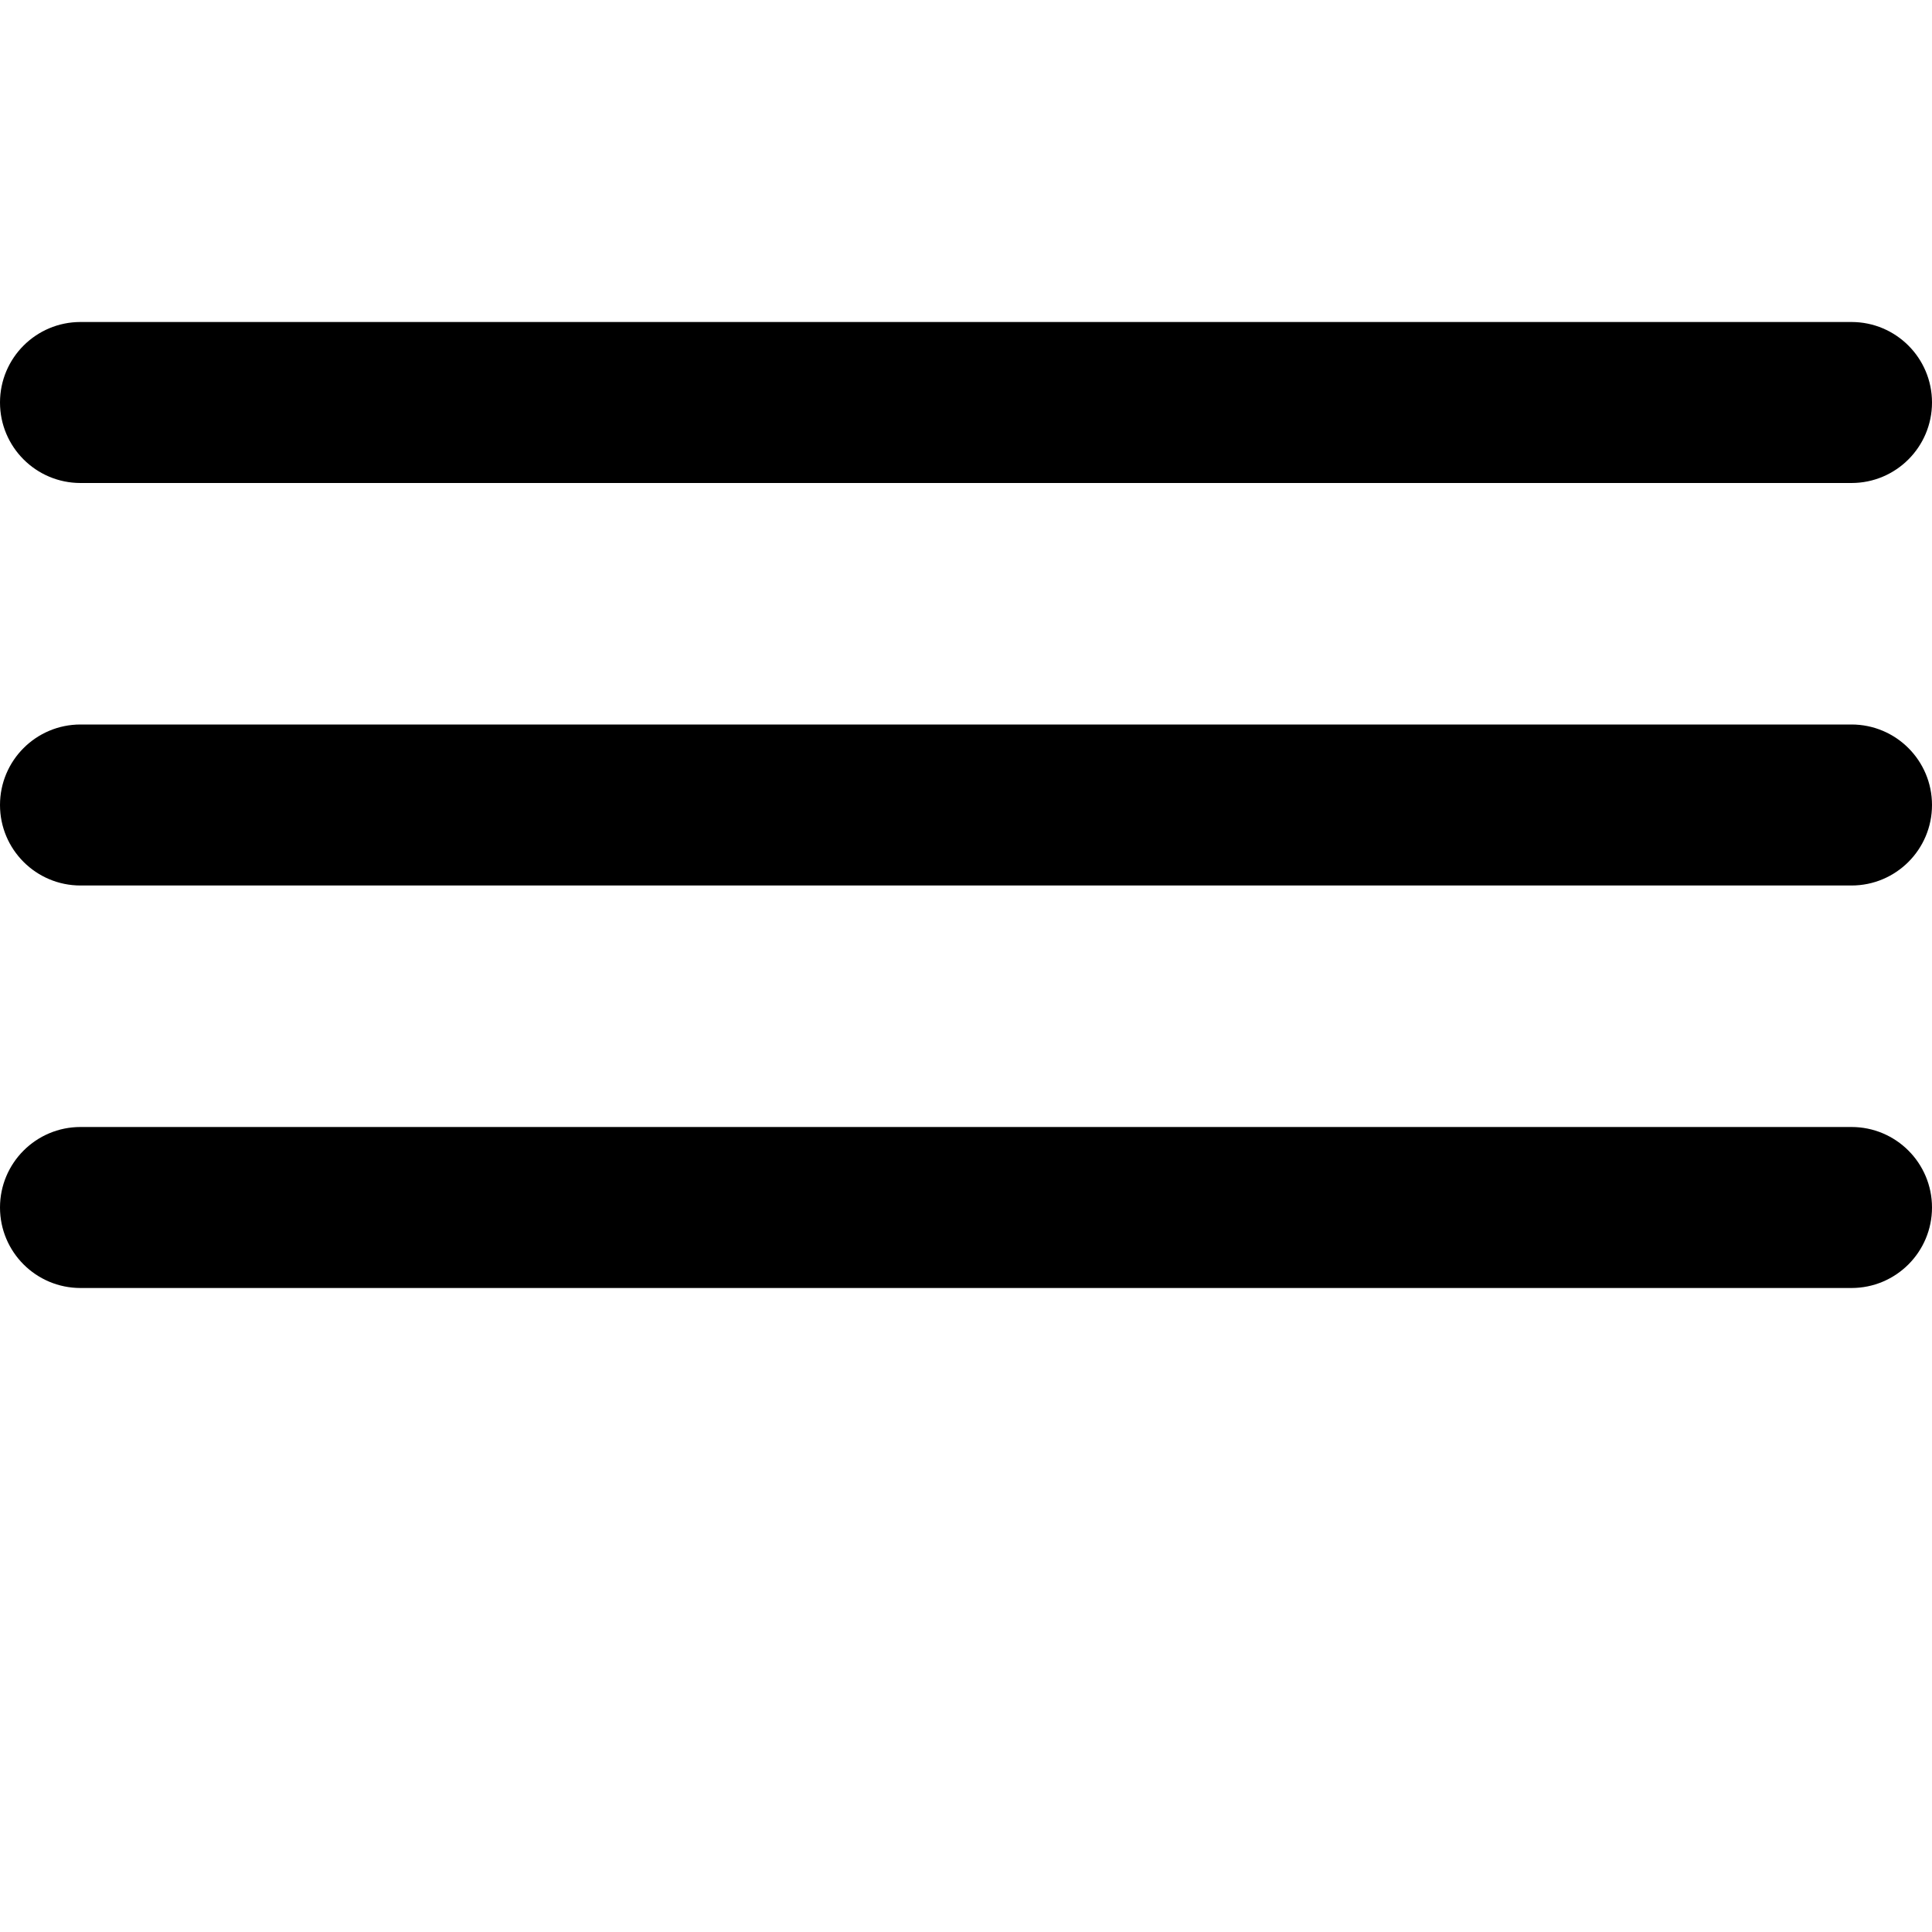
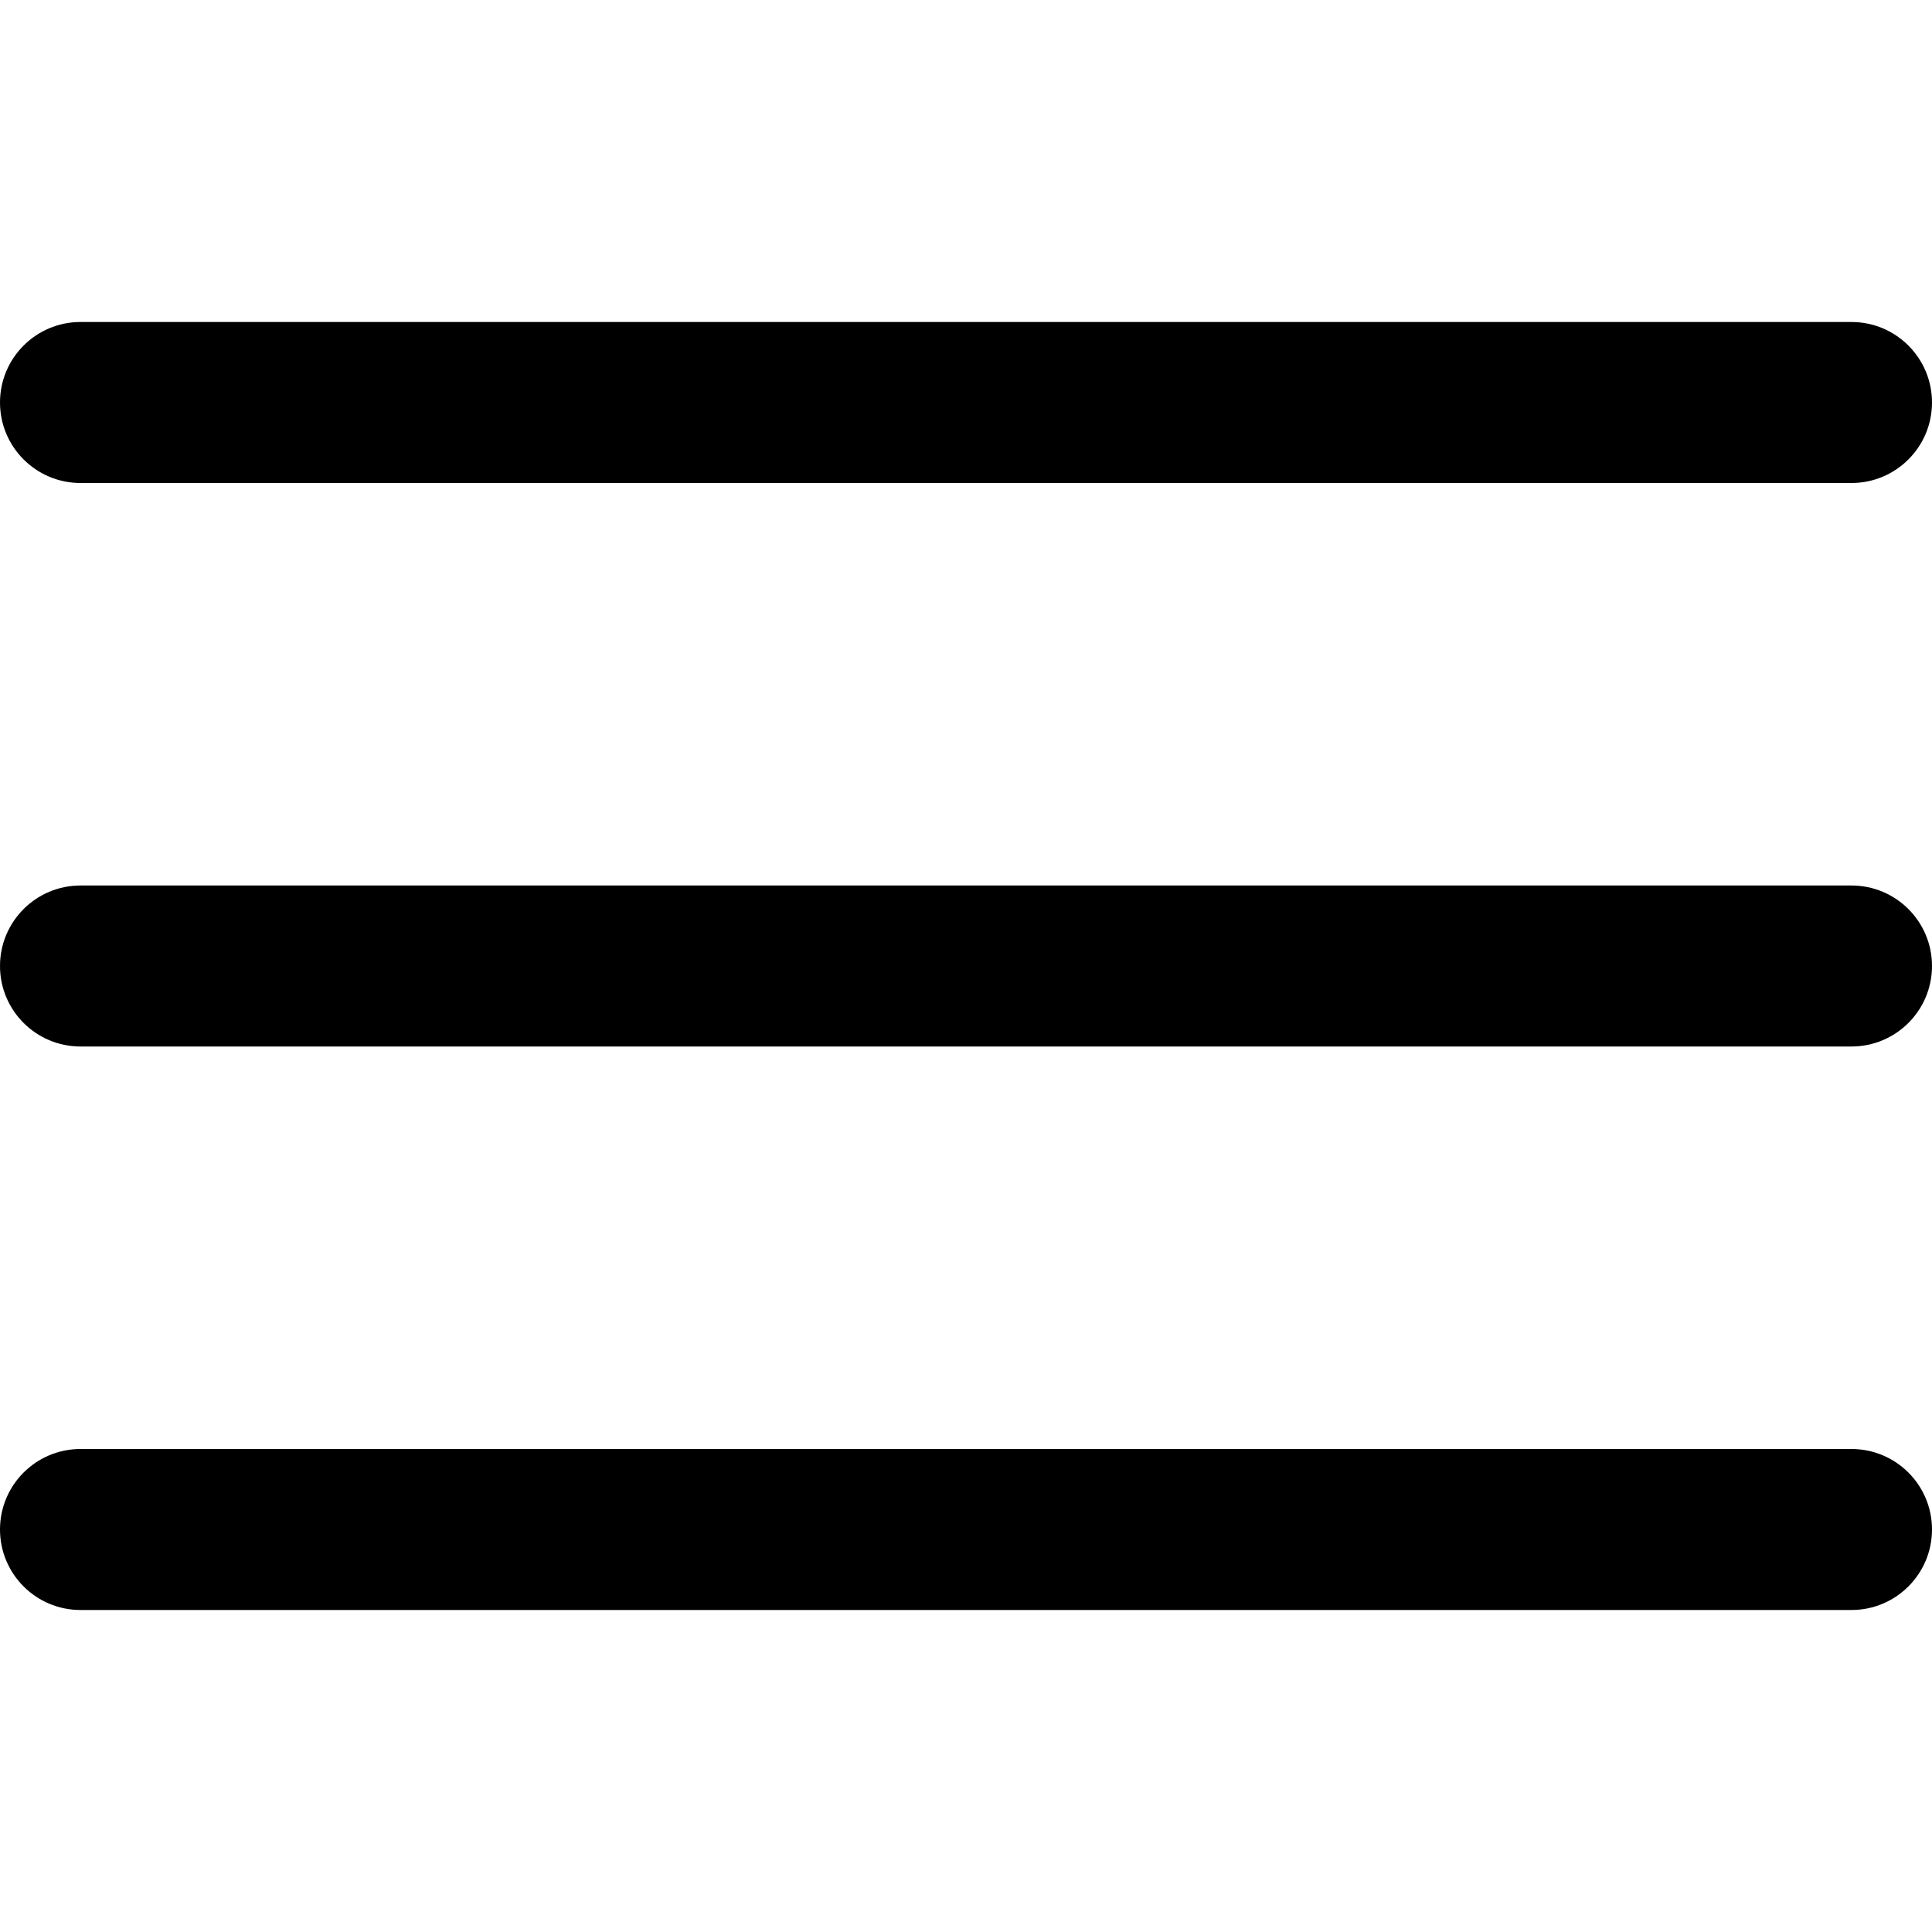
<svg xmlns="http://www.w3.org/2000/svg" id="Outline" viewBox="0 0 24 24">
-   <path d="M1,6H23a1,1,0,0,0,0-2H1A1,1,0,0,0,1,6Z" />
-   <path d="M23,9H1a1,1,0,0,0,0,2H23a1,1,0,0,0,0-2Z" />
-   <path d="M23,14H1a1,1,0,0,0,0,2H23a1,1,0,0,0,0-2Z" />
+   <rect y="11" width="24" height="2" rx="1" />
+   <rect y="4" width="24" height="2" rx="1" />
+   <rect y="18" width="24" height="2" rx="1" />
</svg>
